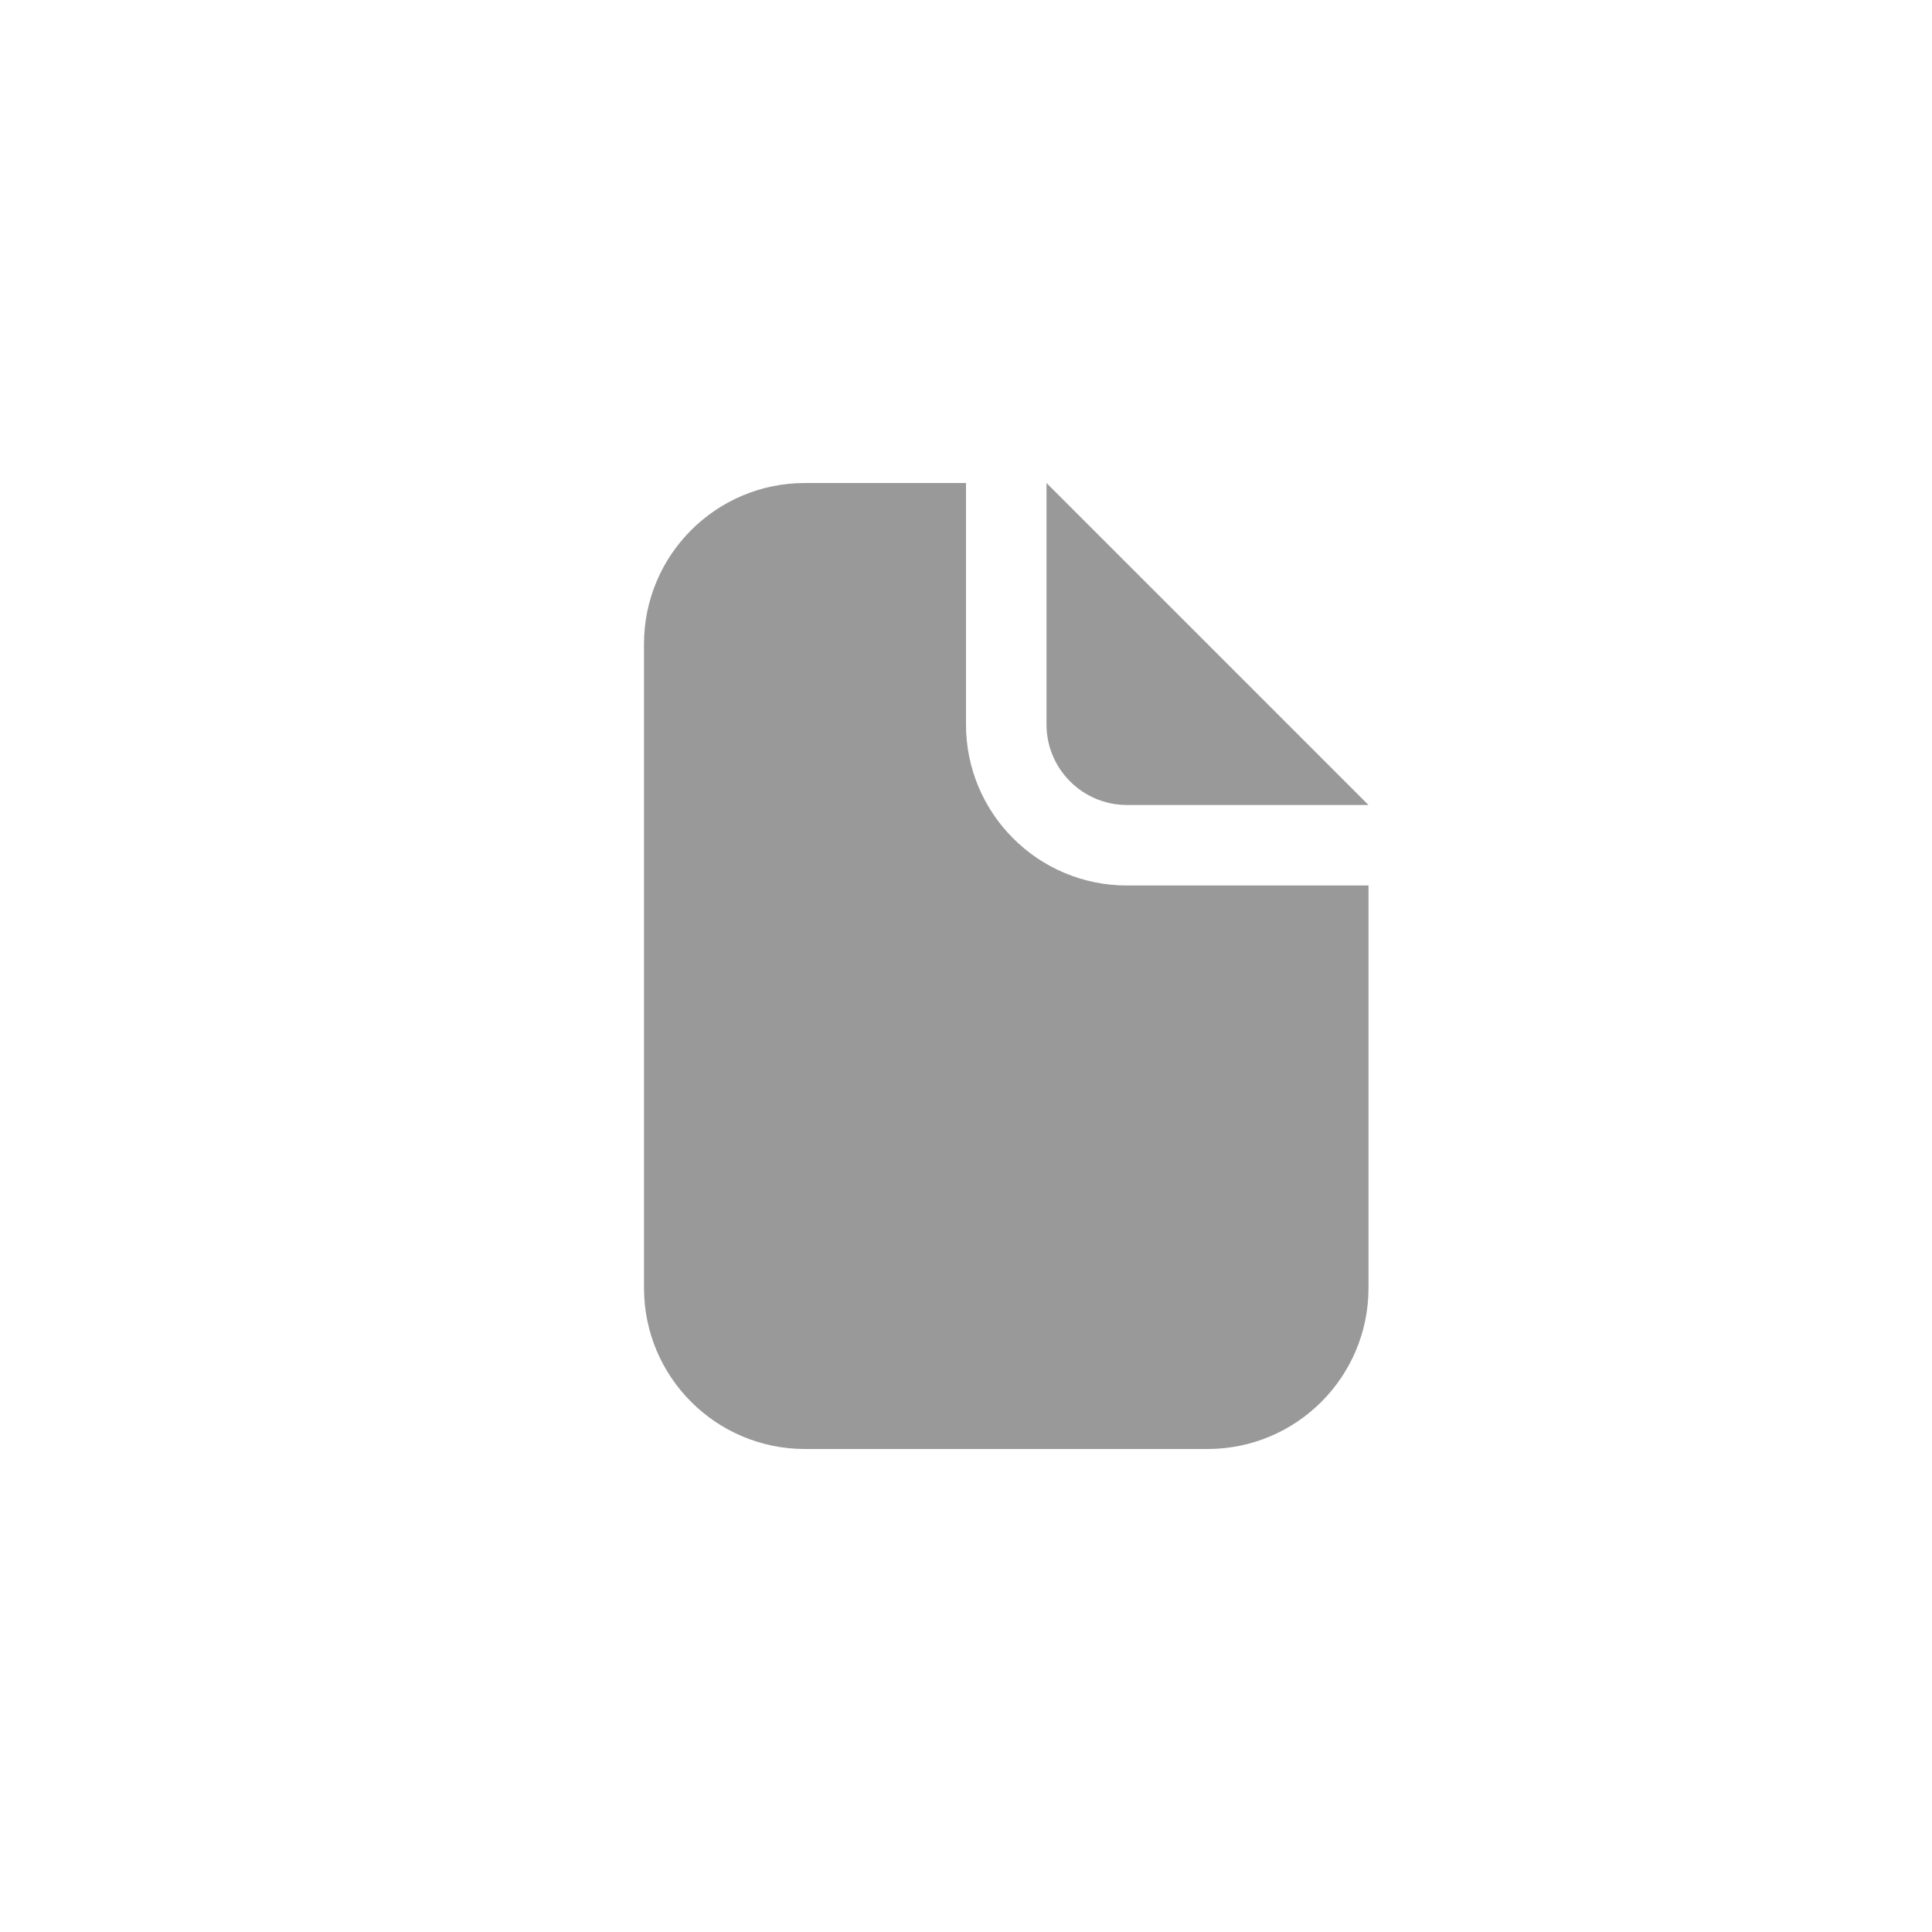
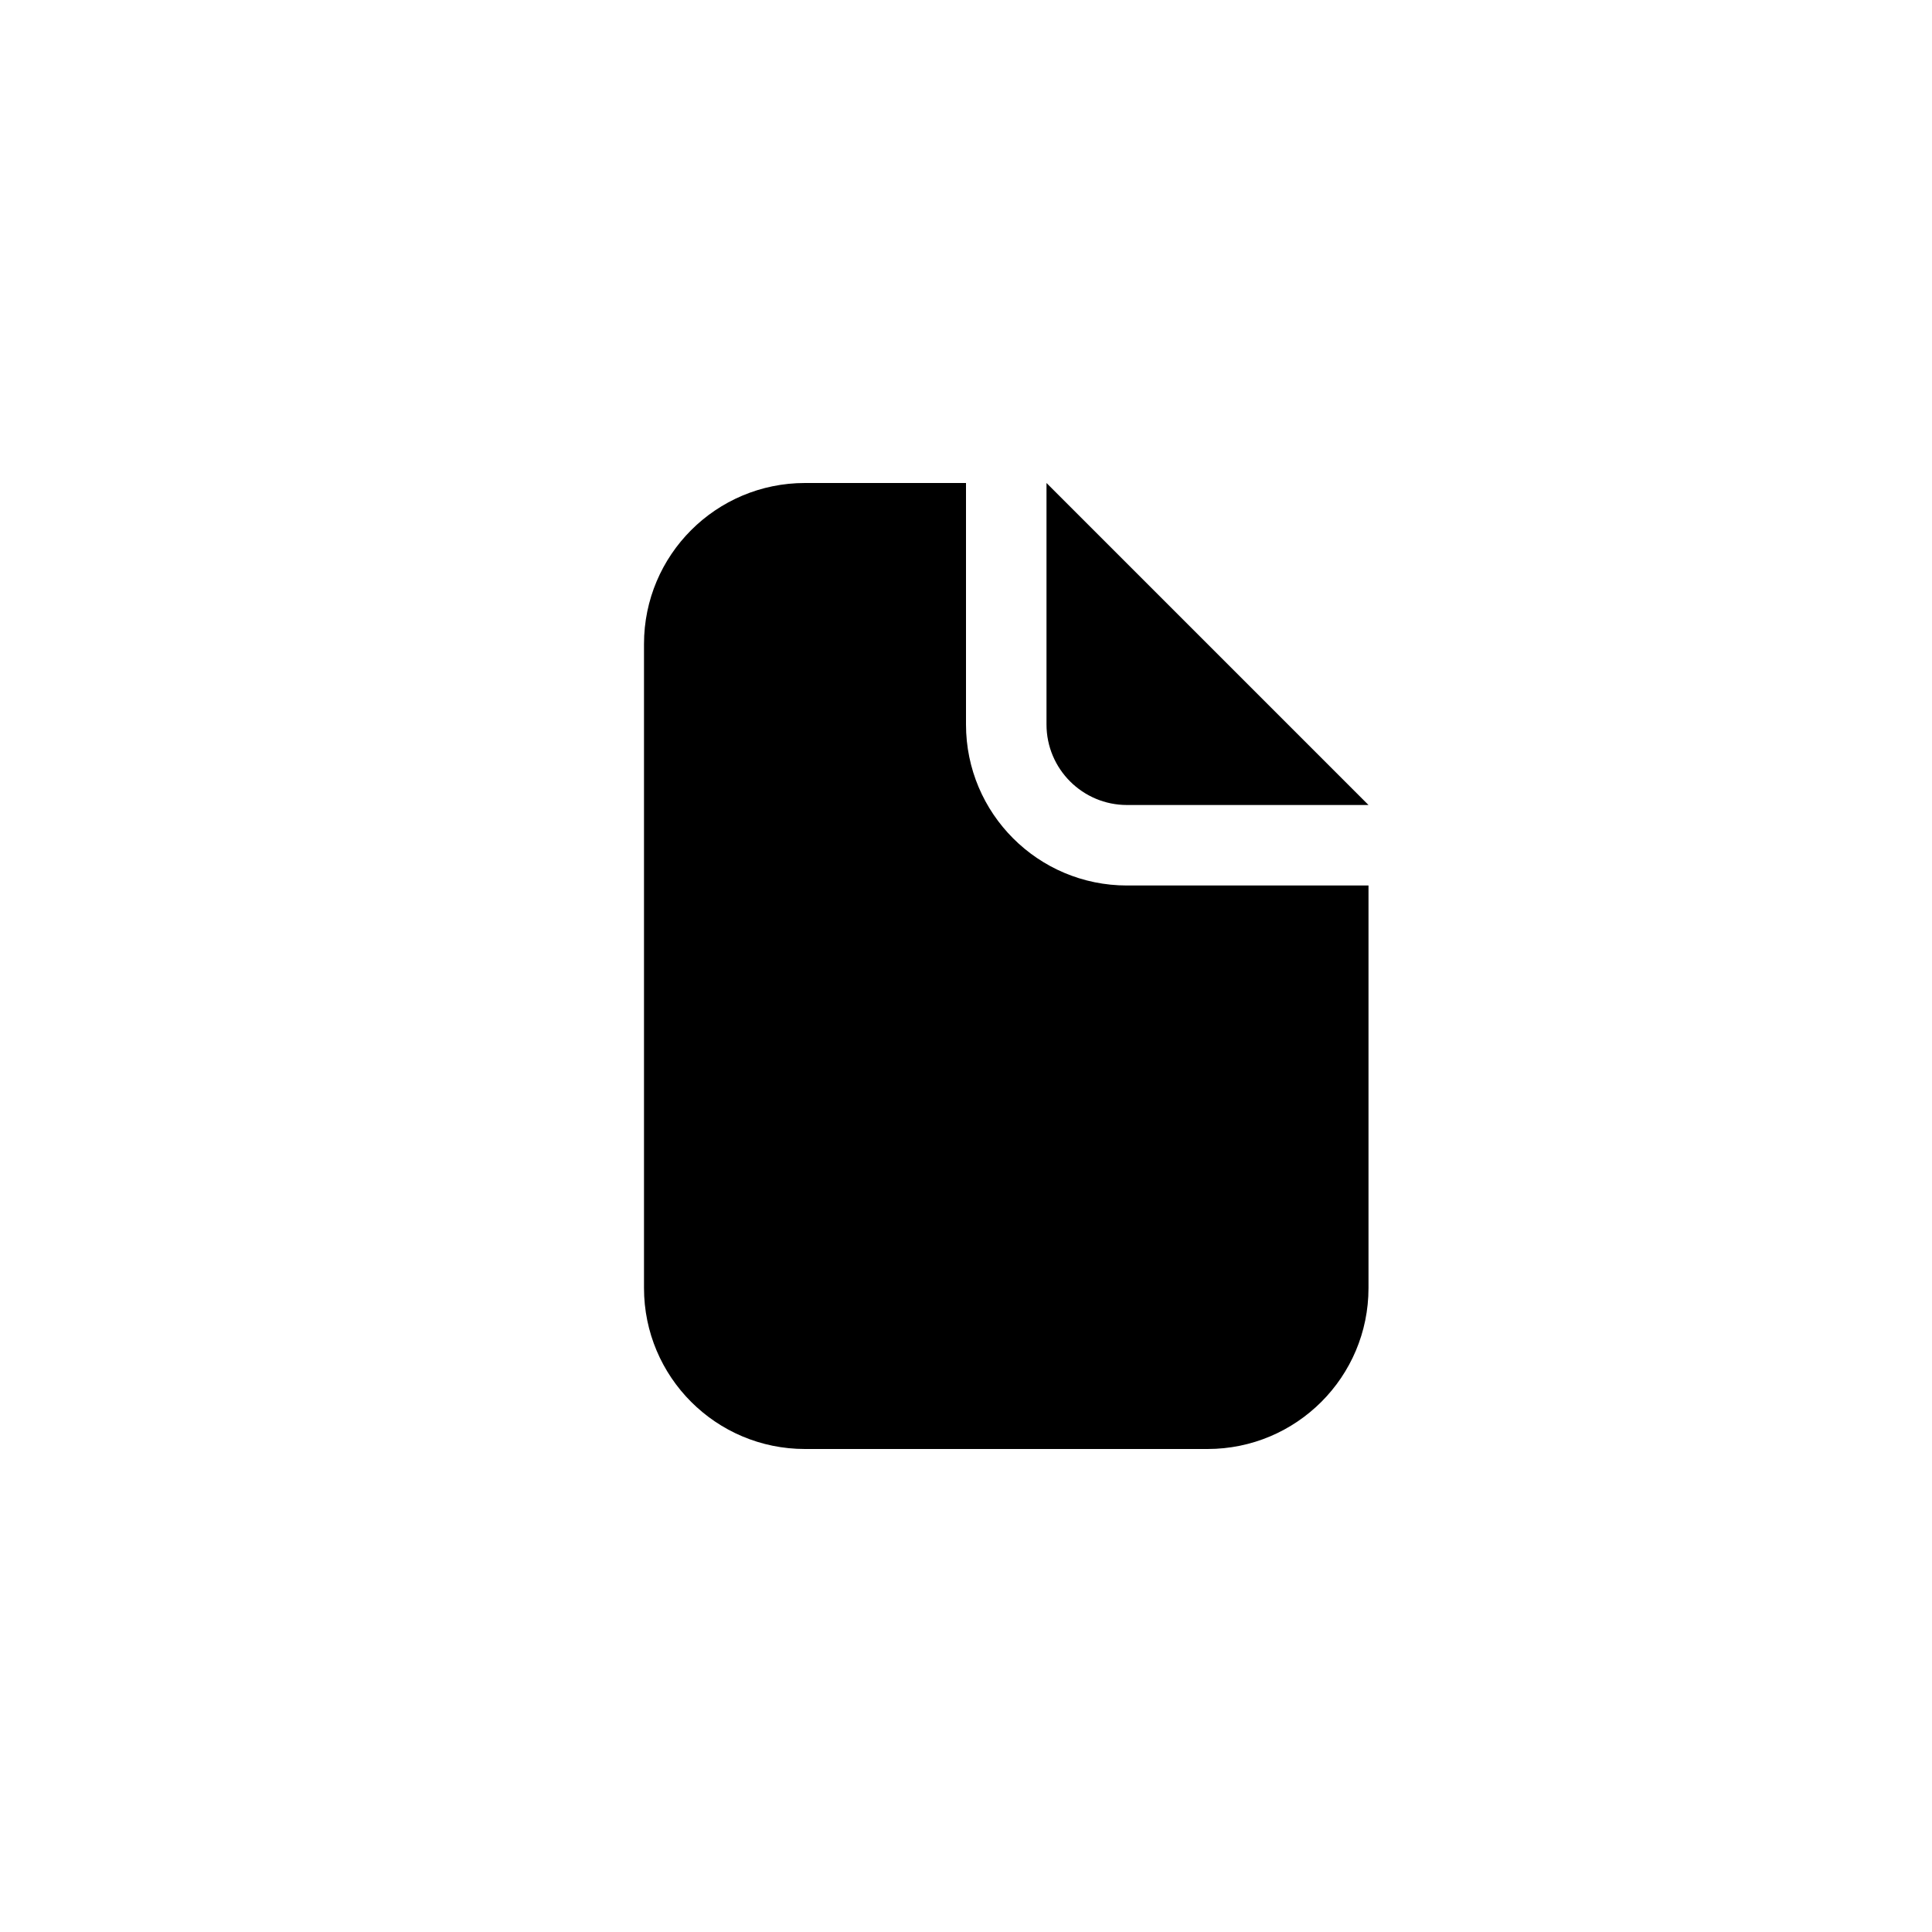
<svg xmlns="http://www.w3.org/2000/svg" width="24" height="24" viewBox="0 0 24 24" fill="none">
-   <path d="M12 6H10C8.895 6 8 6.895 8 8V16C8 17.105 8.895 18 10 18H15C16.105 18 17 17.105 17 16V11H14C12.895 11 12 10.105 12 9V6Z" fill="currentColor" fill-opacity="0.4" />
-   <path d="M13 6L17 10H14C13.448 10 13 9.552 13 9V6Z" fill="currentColor" fill-opacity="0.4" />
+   <path d="M12 6H10C8.895 6 8 6.895 8 8V16C8 17.105 8.895 18 10 18H15C16.105 18 17 17.105 17 16V11H14C12.895 11 12 10.105 12 9V6Z" fill="currentColor" fill-opacity="context-fill-opacity" />
+   <path d="M13 6L17 10H14C13.448 10 13 9.552 13 9V6Z" fill="currentColor" fill-opacity="context-fill-opacity" />
</svg>
